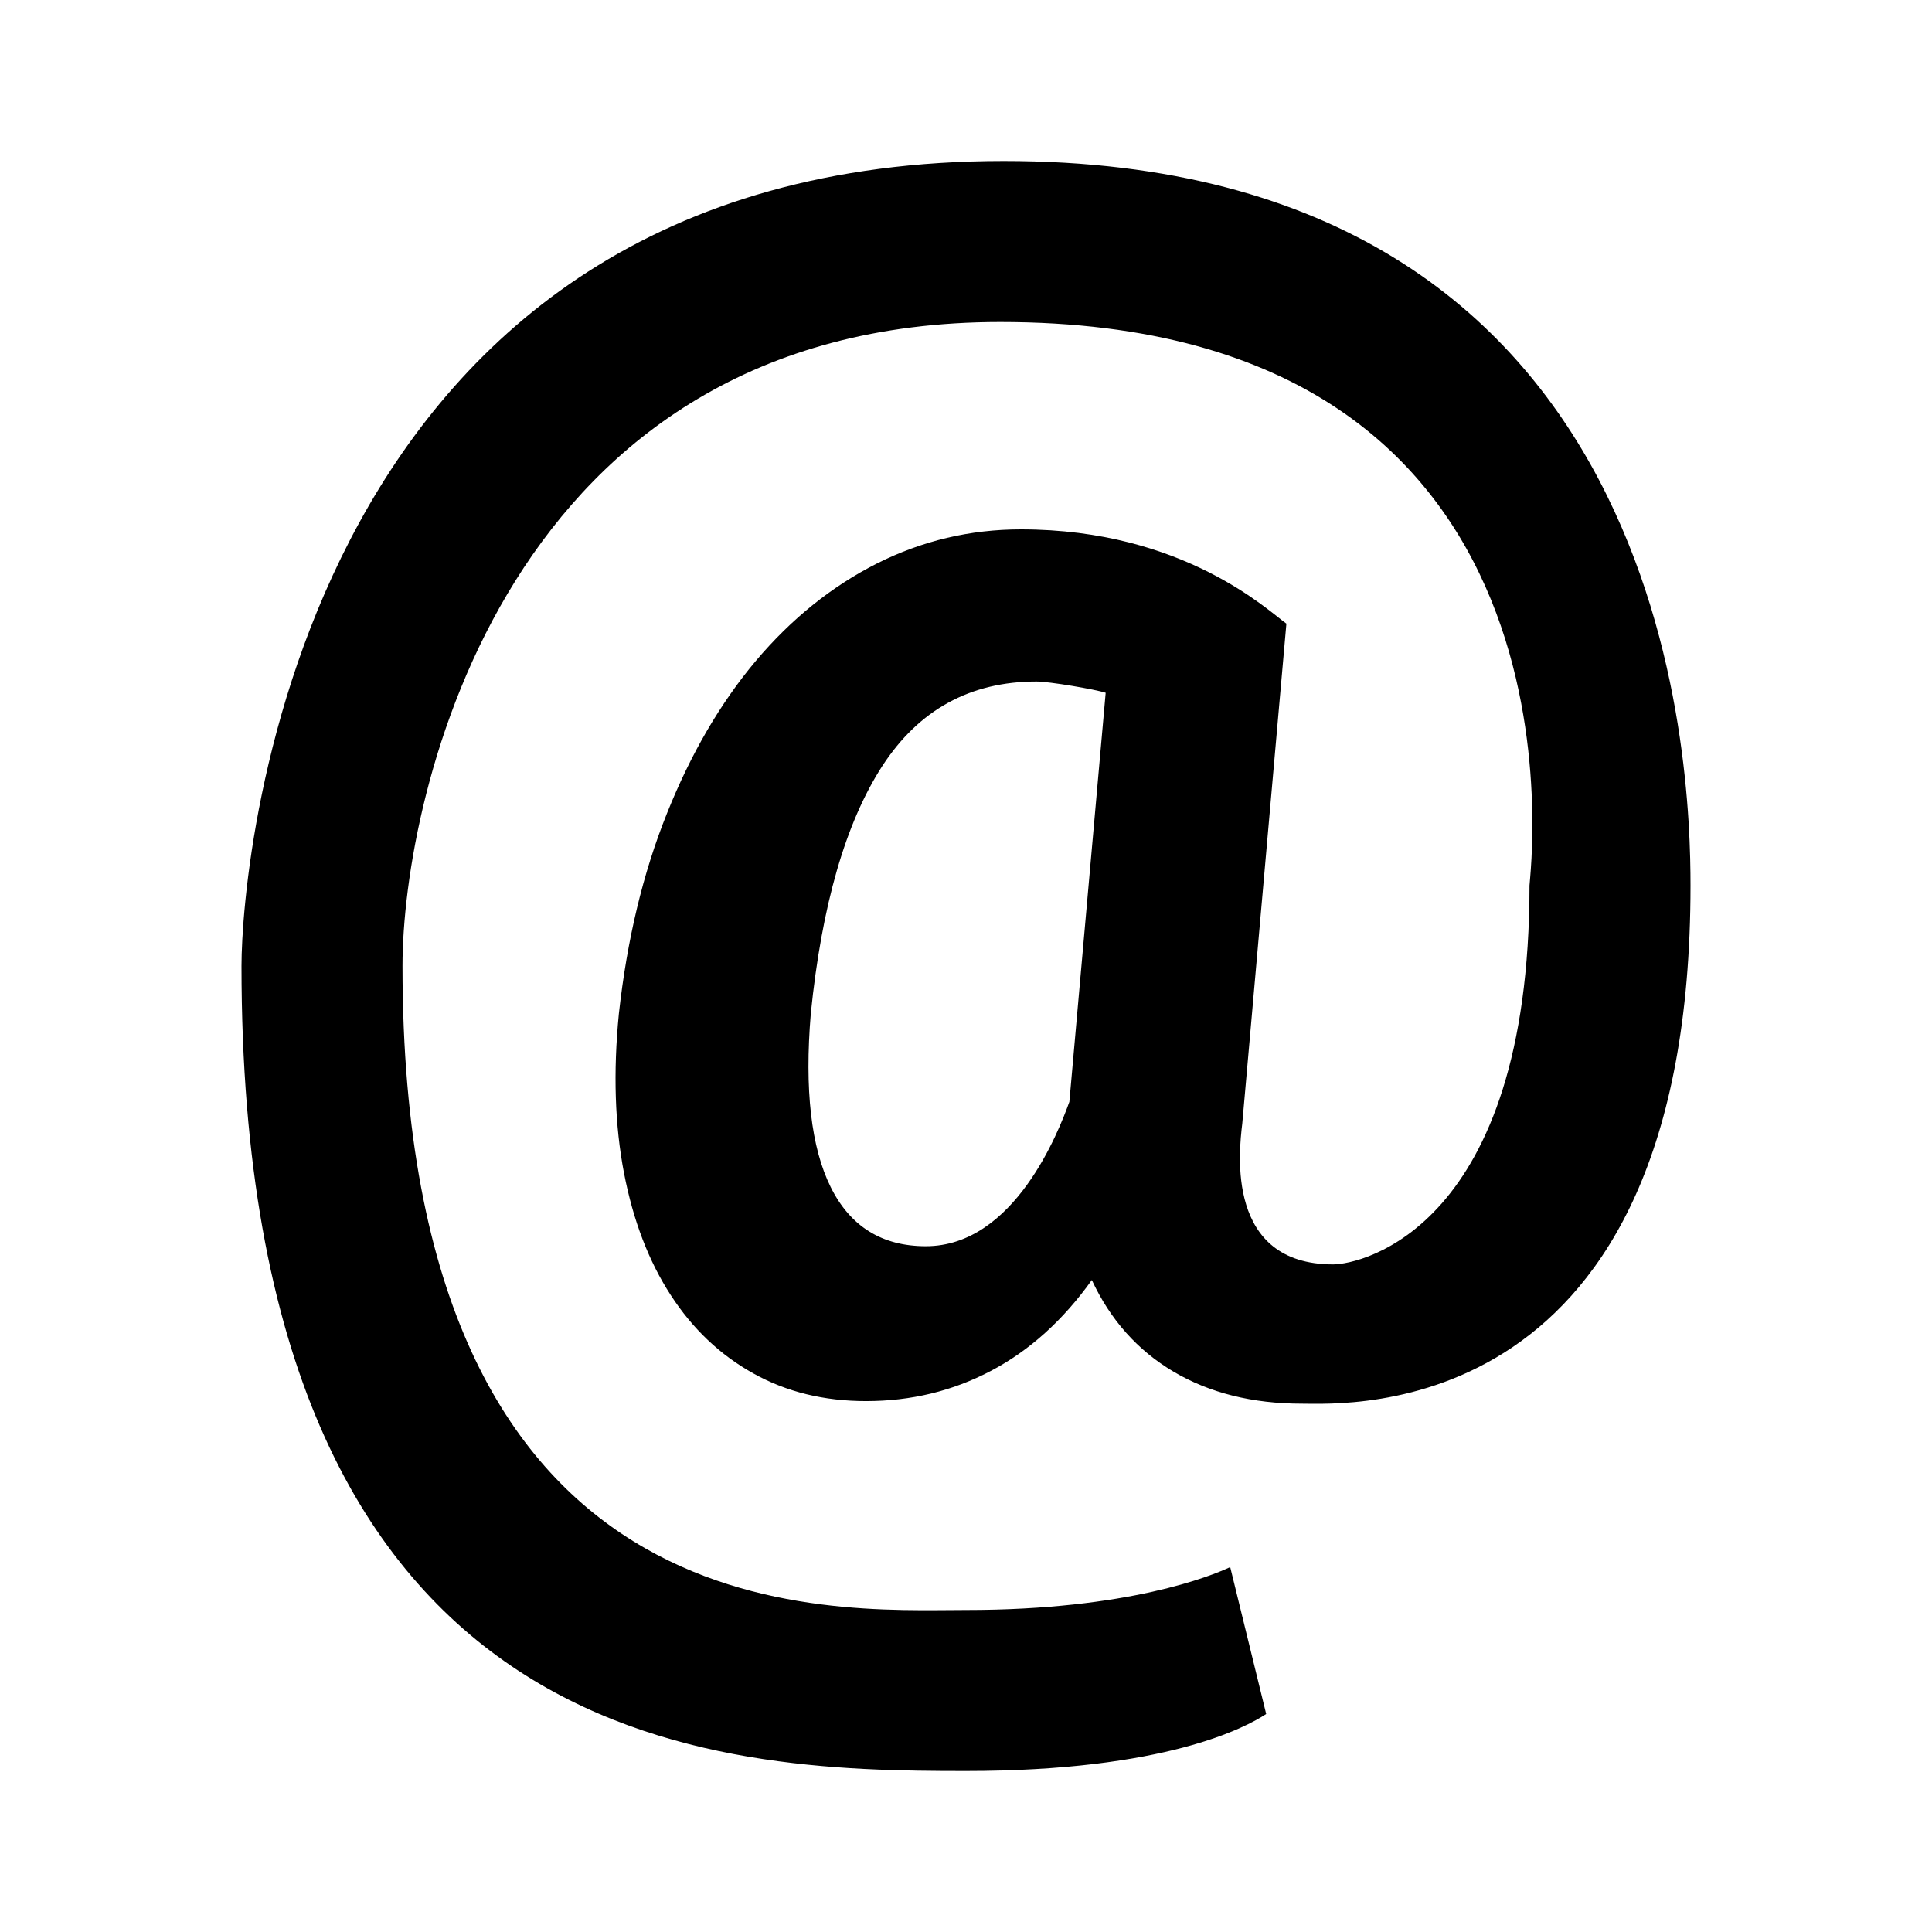
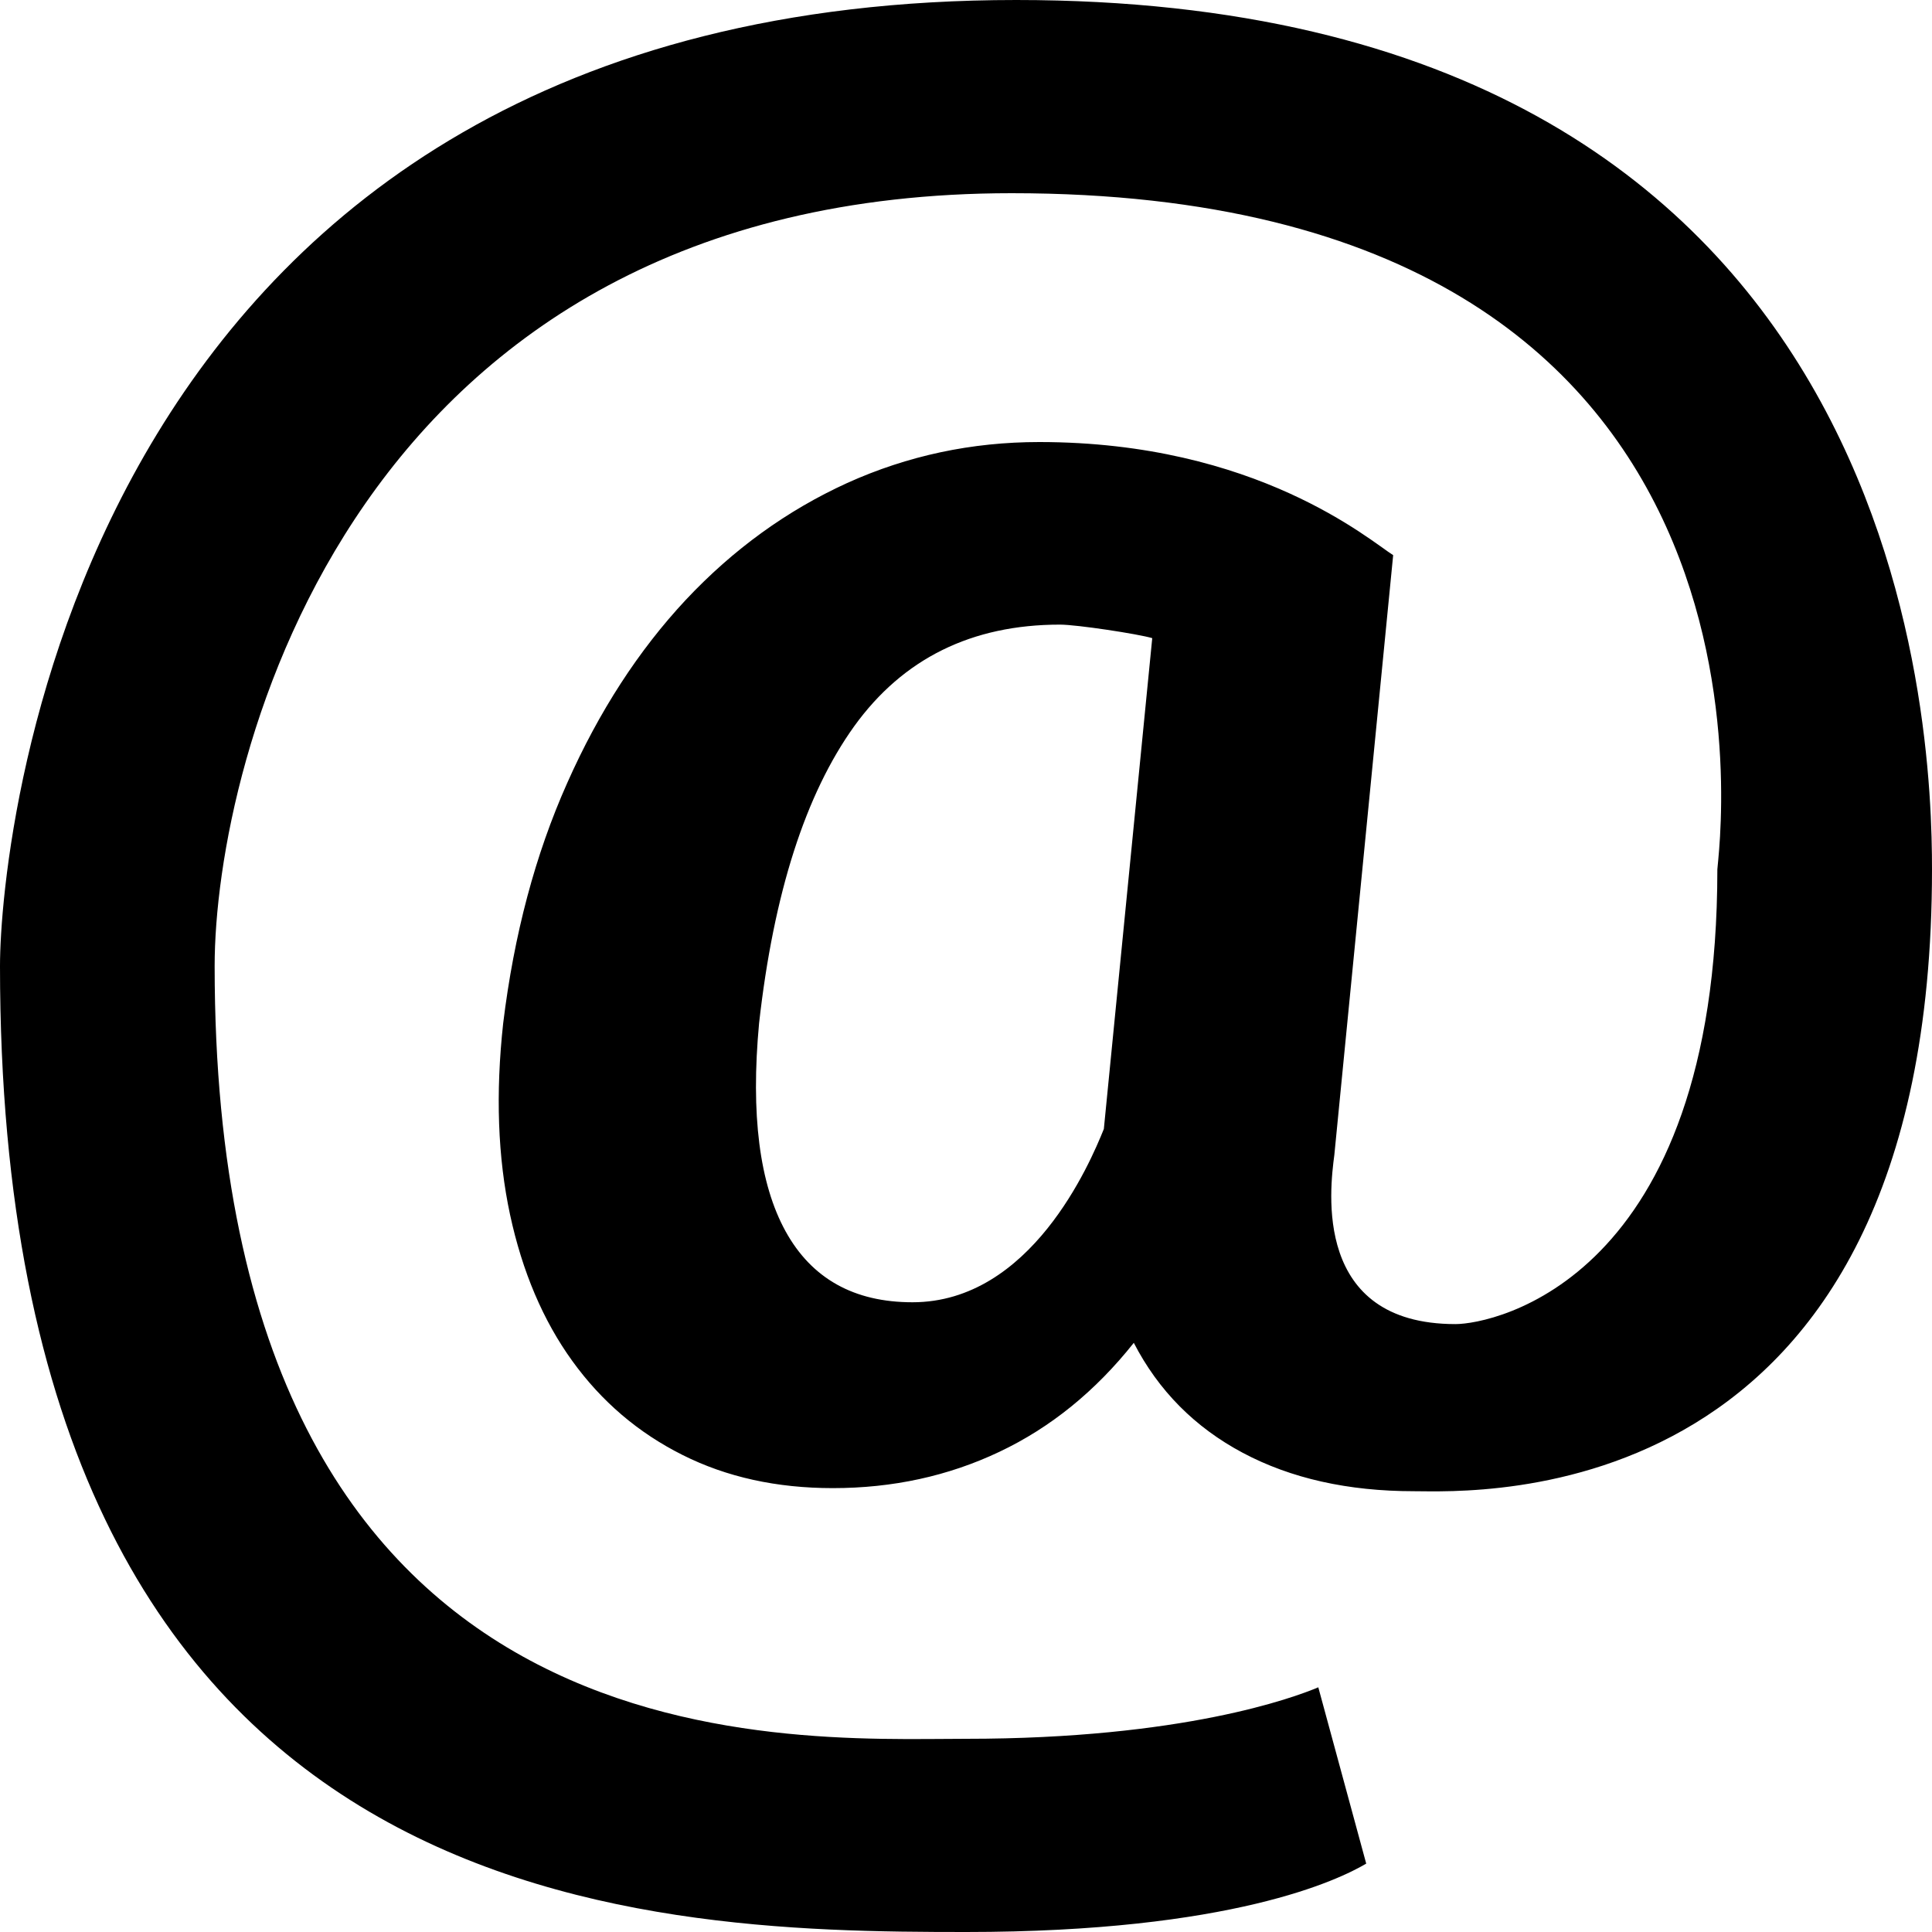
- <svg xmlns="http://www.w3.org/2000/svg" viewBox="0 0 24 24">
-   <path d="M21,11c0,6.708-4.282,6.437-4.826,6.437c-0.616,0-1.147-0.133-1.595-0.397c-0.448-0.265-0.786-0.645-1.016-1.139 c-0.358,0.501-0.775,0.877-1.252,1.128c-0.476,0.251-0.993,0.376-1.552,0.376c-0.522,0-0.99-0.114-1.401-0.344 c-0.412-0.229-0.754-0.553-1.026-0.973c-0.272-0.418-0.466-0.924-0.58-1.514c-0.114-0.592-0.136-1.252-0.064-1.982 c0.101-0.917,0.299-1.746,0.597-2.487C8.581,9.364,8.95,8.732,9.39,8.209C9.831,7.687,10.332,7.284,10.893,7 c0.563-0.283,1.159-0.424,1.789-0.424c2.026,0,3.083,1.021,3.298,1.171l-0.548,6.209c-0.043,0.358-0.203,1.751,1.128,1.751 C16.911,15.707,19,15.25,19,11c0-0.133,0.917-7-6.575-7C6.271,4,5,9.896,5,12c0,8.388,5.312,8,7,8c2.021,0,3.053-0.426,3.282-0.533 l0.447,1.825C15.478,21.457,14.479,22,12,22c-3.063,0-9-0.146-9-10c0-1.362,0.75-10,9.468-10C20.812,2,21,9.563,21,11z M10.072,12.592c-0.079,0.945,0.004,1.663,0.247,2.154c0.243,0.49,0.638,0.735,1.182,0.735c1.103,0,1.654-1.436,1.783-1.794 l0.451-5.081c-0.129-0.043-0.702-0.14-0.859-0.14c-0.823,0-1.463,0.351-1.918,1.053C10.504,10.222,10.208,11.246,10.072,12.592z" />
+ <svg xmlns="http://www.w3.org/2000/svg" width="20px" height="20px" viewBox="0 0 20 20" version="1.1">
+   <g id="Page-1" stroke="none" stroke-width="1" fill="none" fill-rule="evenodd">
+     <g id="email" fill="#000000" fill-rule="nonzero">
+       <path d="M20,9 C20,15.708 15.242,15.437 14.638,15.437 C13.953,15.437 13.363,15.304 12.866,15.04 C12.368,14.775 11.992,14.395 11.737,13.901 C11.339,14.402 10.876,14.778 10.346,15.029 C9.817,15.28 9.242,15.405 8.621,15.405 C8.041,15.405 7.521,15.291 7.064,15.061 C6.607,14.832 6.227,14.508 5.924,14.088 C5.622,13.67 5.407,13.164 5.28,12.574 C5.153,11.982 5.129,11.322 5.209,10.592 C5.321,9.675 5.541,8.846 5.872,8.105 C6.201,7.364 6.611,6.732 7.1,6.209 C7.59,5.687 8.147,5.284 8.77,5 C9.396,4.717 10.058,4.576 10.758,4.576 C13.009,4.576 14.183,5.597 14.422,5.747 L13.813,11.956 C13.766,12.314 13.588,13.707 15.067,13.707 C15.457,13.707 17.778,13.25 17.778,9 C17.778,8.867 18.797,2 10.472,2 C3.634,2 2.222,7.896 2.222,10 C2.222,18.388 8.124,18 10,18 C12.246,18 13.392,17.574 13.647,17.467 L14.143,19.292 C13.864,19.457 12.754,20 10,20 C6.597,20 0,19.854 0,10 C0,8.638 0.833,0 10.52,0 C19.791,0 20,7.563 20,9 Z M7.858,10.592 C7.77,11.537 7.862,12.255 8.132,12.746 C8.402,13.236 8.841,13.481 9.446,13.481 C10.671,13.481 11.283,12.045 11.427,11.687 L11.928,6.606 C11.784,6.563 11.148,6.466 10.973,6.466 C10.059,6.466 9.348,6.817 8.842,7.519 C8.338,8.222 8.009,9.246 7.858,10.592 Z" id="Shape" />
+     </g>
+   </g>
</svg>
